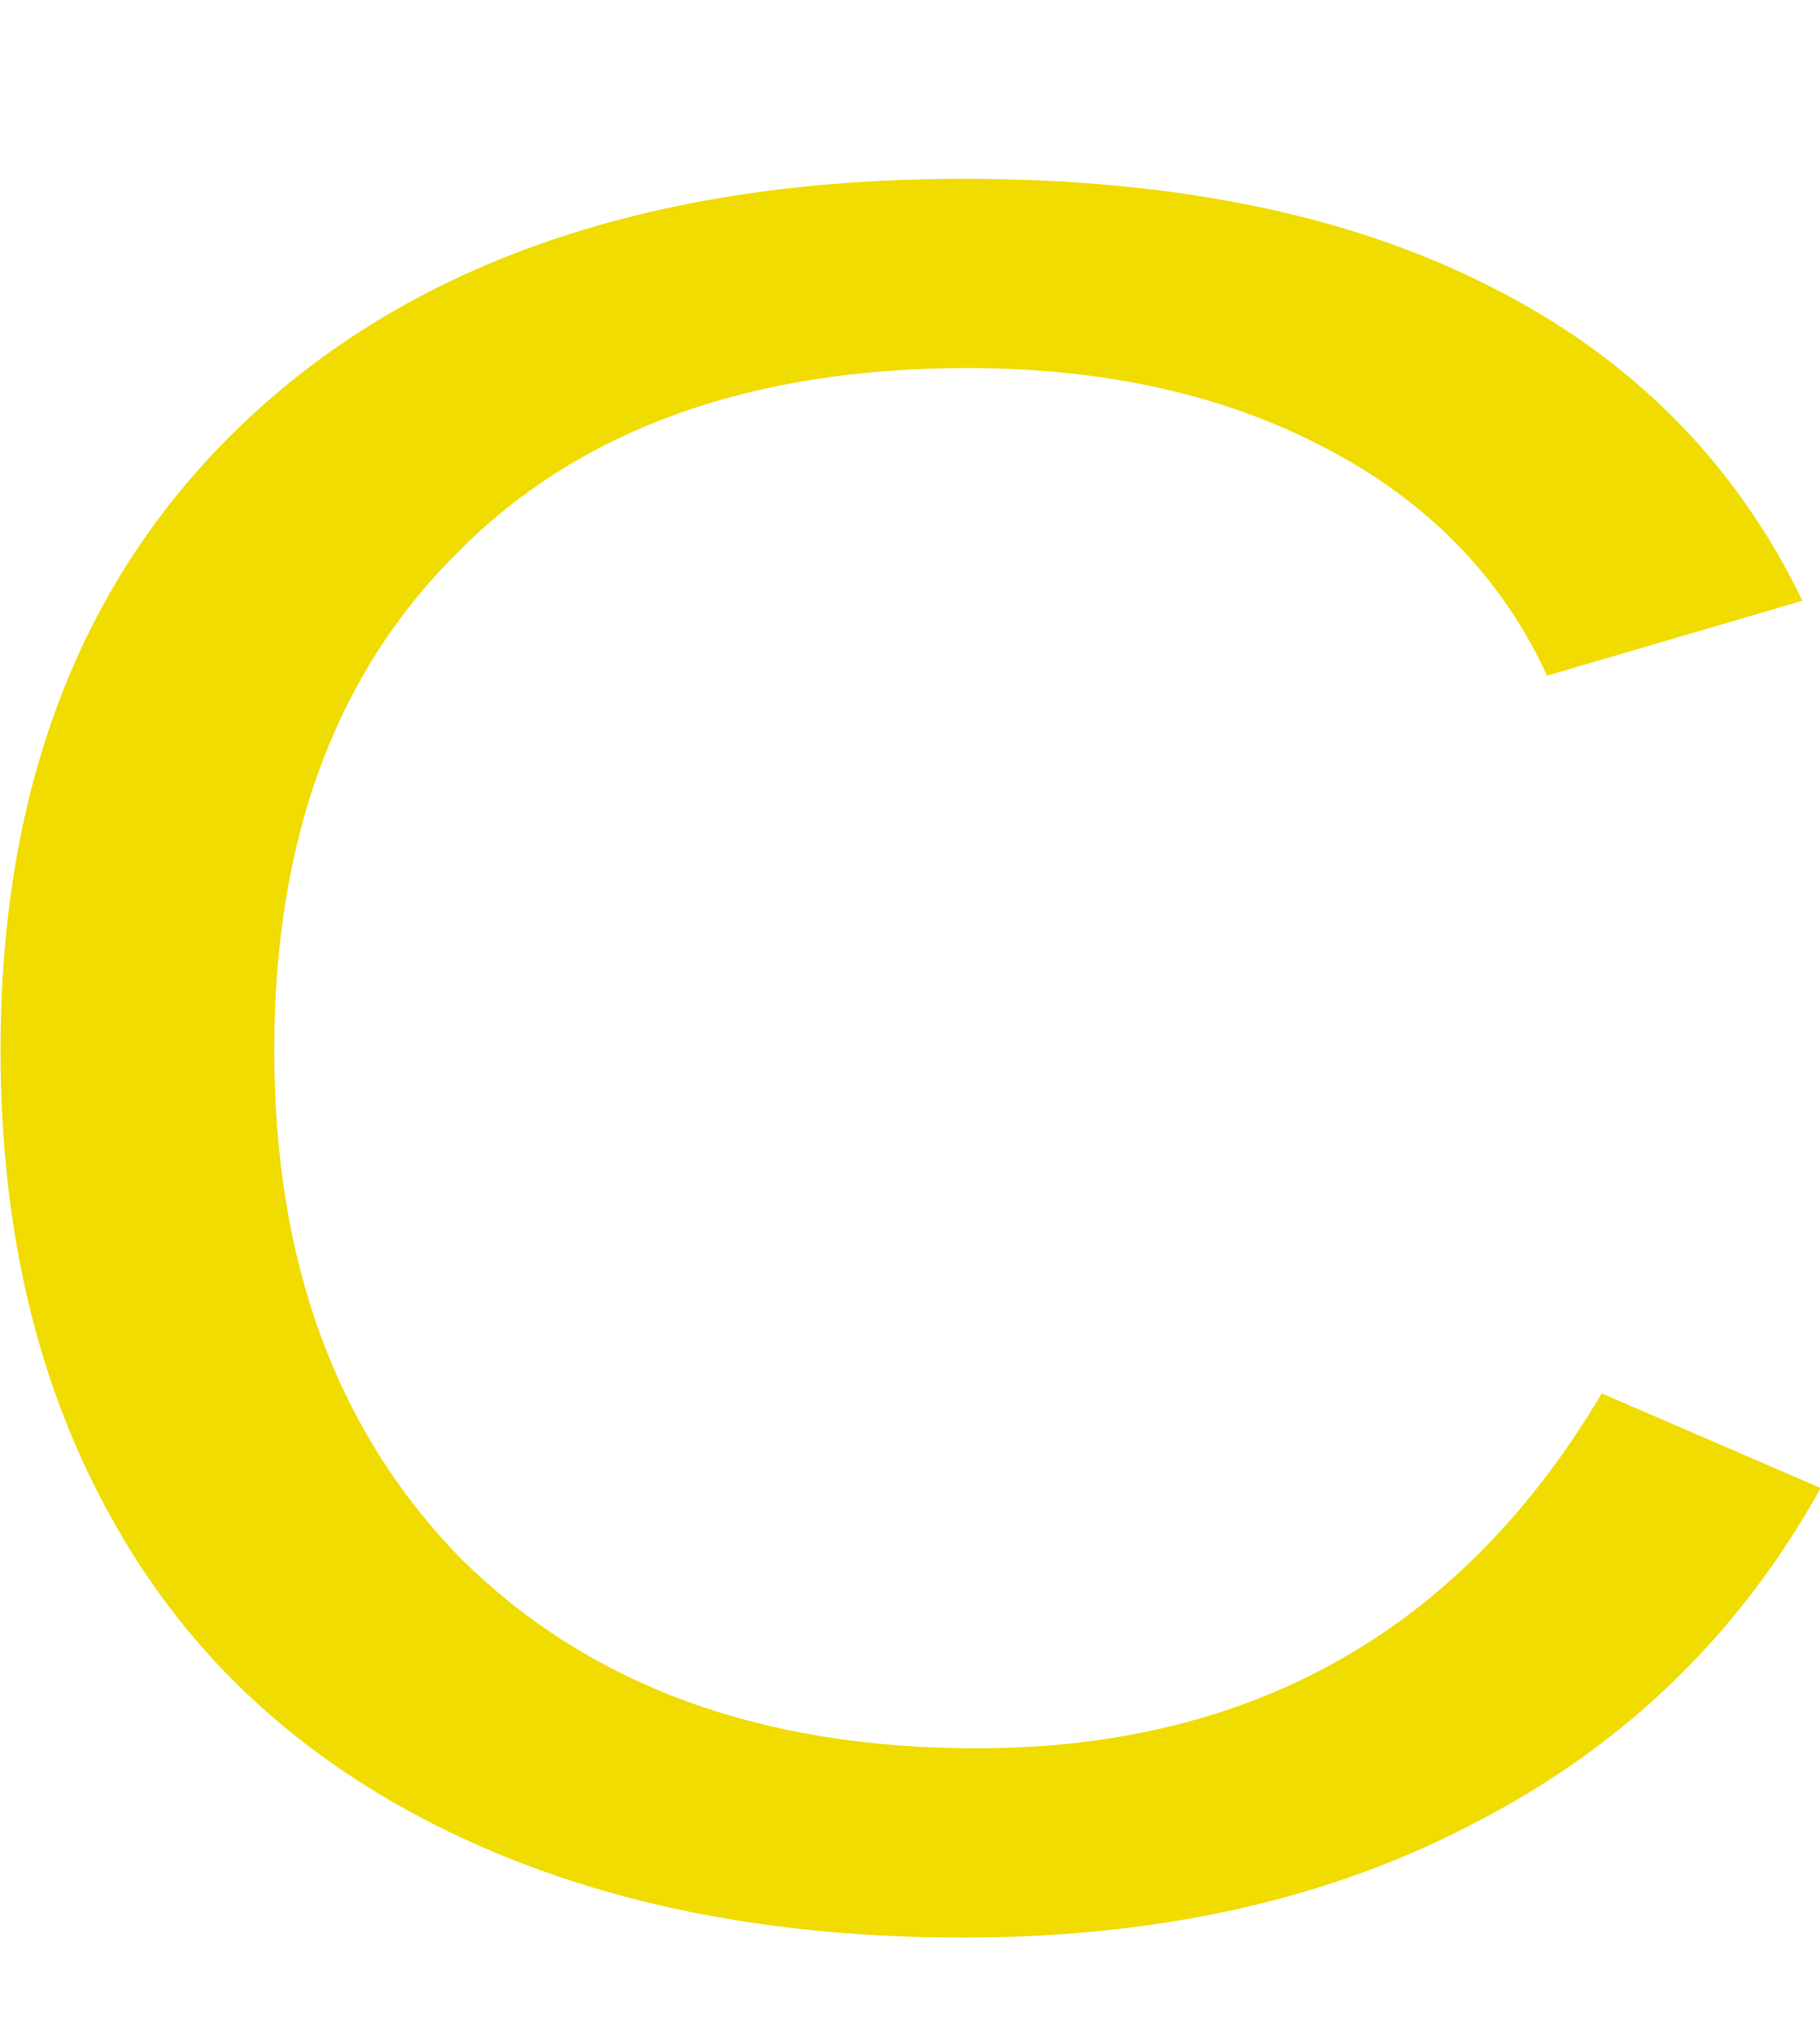
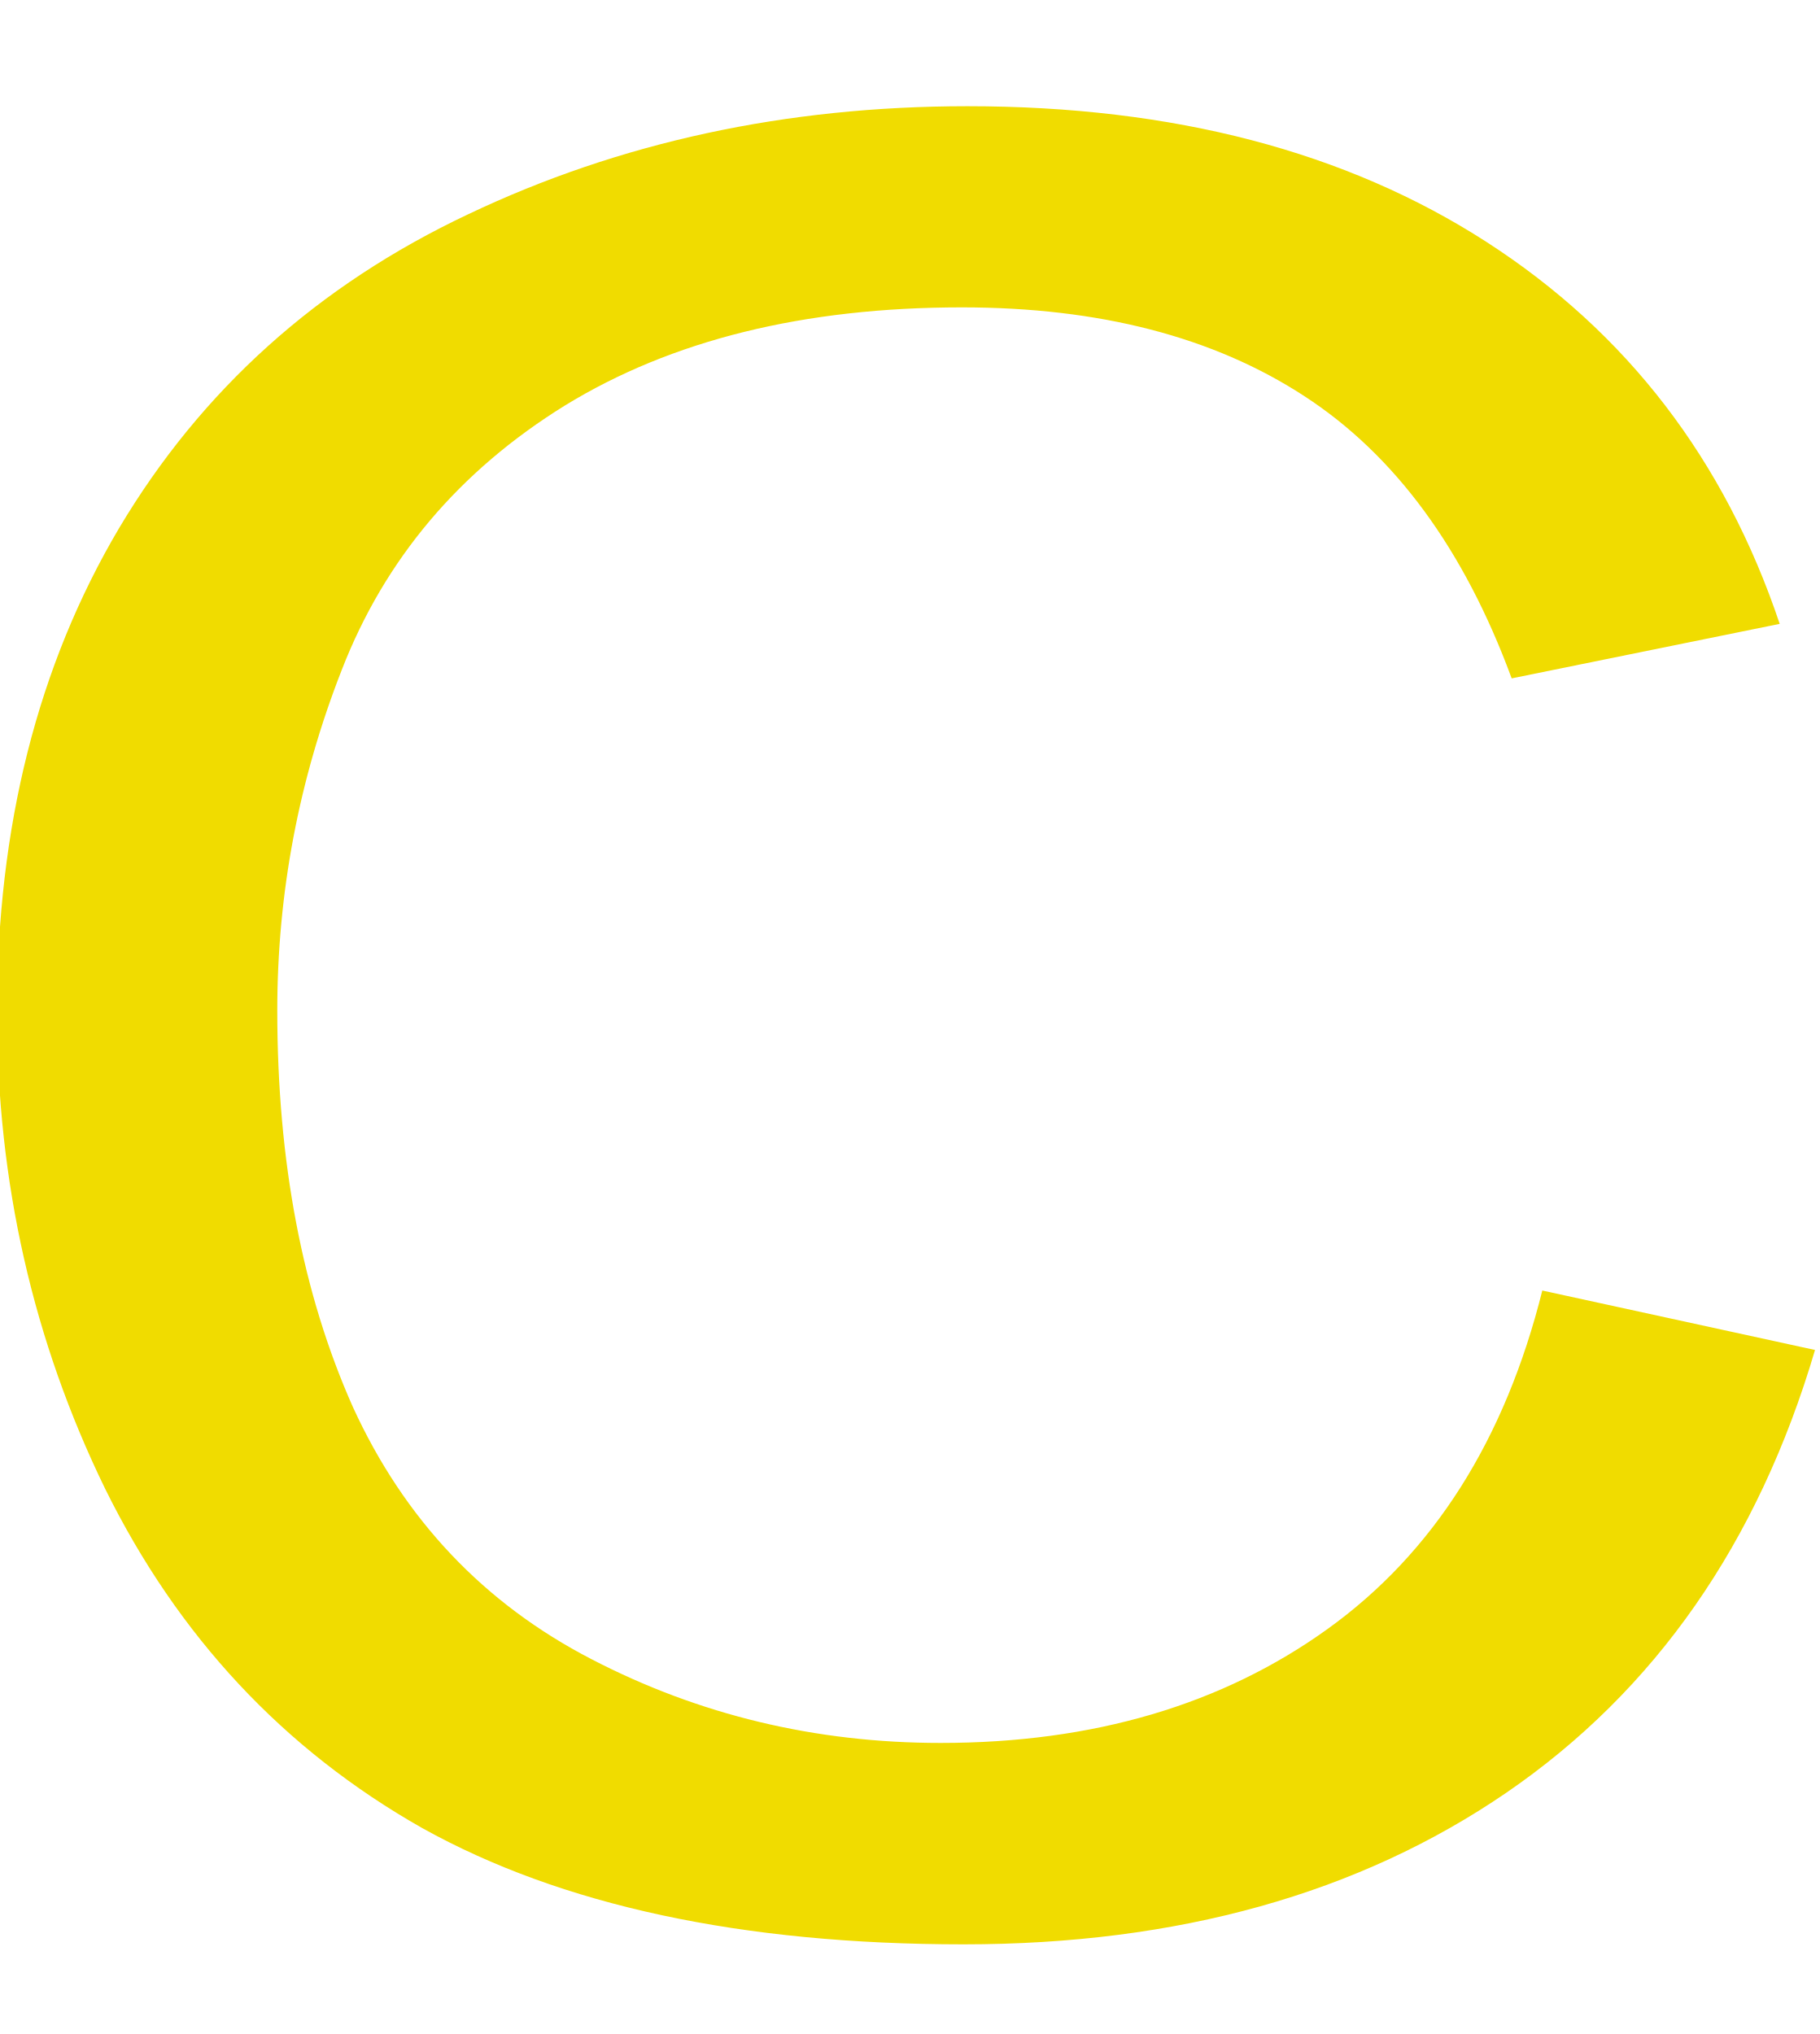
<svg xmlns="http://www.w3.org/2000/svg" width="6.702mm" height="7.493mm" viewBox="0 0 6.702 7.493" version="1.1" id="svg8">
  <defs id="defs2" />
  <g id="layer1" transform="translate(-48.07836,-45.07389)">
-     <text xml:space="preserve" style="font-style:normal;font-variant:normal;font-weight:bold;font-stretch:normal;font-size:9.84px;line-height:100%;font-family:'Fira Sans';-inkscape-font-specification:'Fira Sans, Bold';text-align:start;letter-spacing:0px;word-spacing:0px;writing-mode:lr-tb;text-anchor:start;fill:#f0dc00;fill-opacity:1;stroke:none;stroke-width:0.265px;stroke-linecap:butt;stroke-linejoin:miter;stroke-opacity:1" x="44.202" y="56.063" id="text817" transform="scale(1.075548,0.9297583)">
-       <tspan id="tspan815" x="44.202" y="56.063" style="font-style:normal;font-variant:normal;font-weight:normal;font-stretch:normal;font-size:9.84px;font-family:'Liberation Sans';-inkscape-font-specification:'Liberation Sans, Normal';text-align:start;writing-mode:lr-tb;text-anchor:start;fill:#f0dc00;fill-opacity:1;stroke-width:0.265px">C</tspan>
-     </text>
+     <g aria-label="C" transform="scale(1.075548,0.9297583)" style="font-style:normal;font-variant:normal;font-weight:bold;font-stretch:normal;line-height:0%;font-family:'Fira Sans';-inkscape-font-specification:'Fira Sans, Bold';text-align:start;letter-spacing:0px;word-spacing:0px;writing-mode:lr-tb;text-anchor:start;fill:#f0dc00;fill-opacity:1;stroke:none;stroke-width:0.265px;stroke-linecap:butt;stroke-linejoin:miter;stroke-opacity:1" id="text817">
+       <path d="m 49.986,53.593 0.932,0.235 q -0.293,1.148 -1.057,1.754 -0.759,0.601 -1.859,0.601 -1.139,0 -1.855,-0.461 -0.711,-0.466 -1.086,-1.345 -0.37,-0.879 -0.37,-1.888 0,-1.1 0.418,-1.917 0.423,-0.822 1.196,-1.244 0.778,-0.428 1.71,-0.428 1.057,0 1.778,0.538 0.721,0.538 1.004,1.513 l -0.918,0.216 q -0.245,-0.769 -0.711,-1.119 -0.466,-0.351 -1.172,-0.351 -0.812,0 -1.36,0.389 -0.543,0.389 -0.764,1.047 -0.221,0.653 -0.221,1.35 0,0.898 0.259,1.571 0.264,0.668 0.817,0.999 0.553,0.332 1.196,0.332 0.783,0 1.326,-0.452 0.543,-0.452 0.735,-1.341 z" style="font-style:normal;font-variant:normal;font-weight:normal;font-stretch:normal;font-size:9.84px;line-height:1;font-family:'Liberation Sans';-inkscape-font-specification:'Liberation Sans, Normal';text-align:start;writing-mode:lr-tb;text-anchor:start;fill:#f0dc00;fill-opacity:1;stroke-width:0.265px" id="path4484" />
+     </g>
  </g>
</svg>
